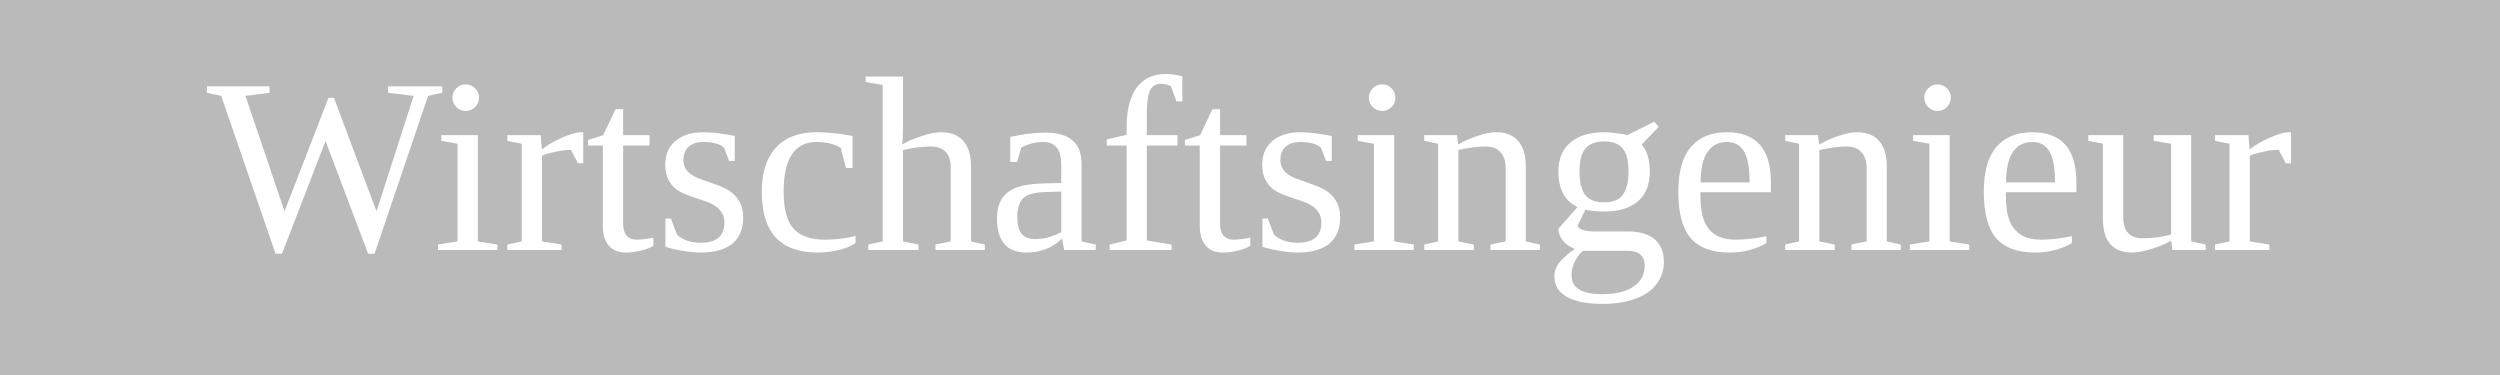
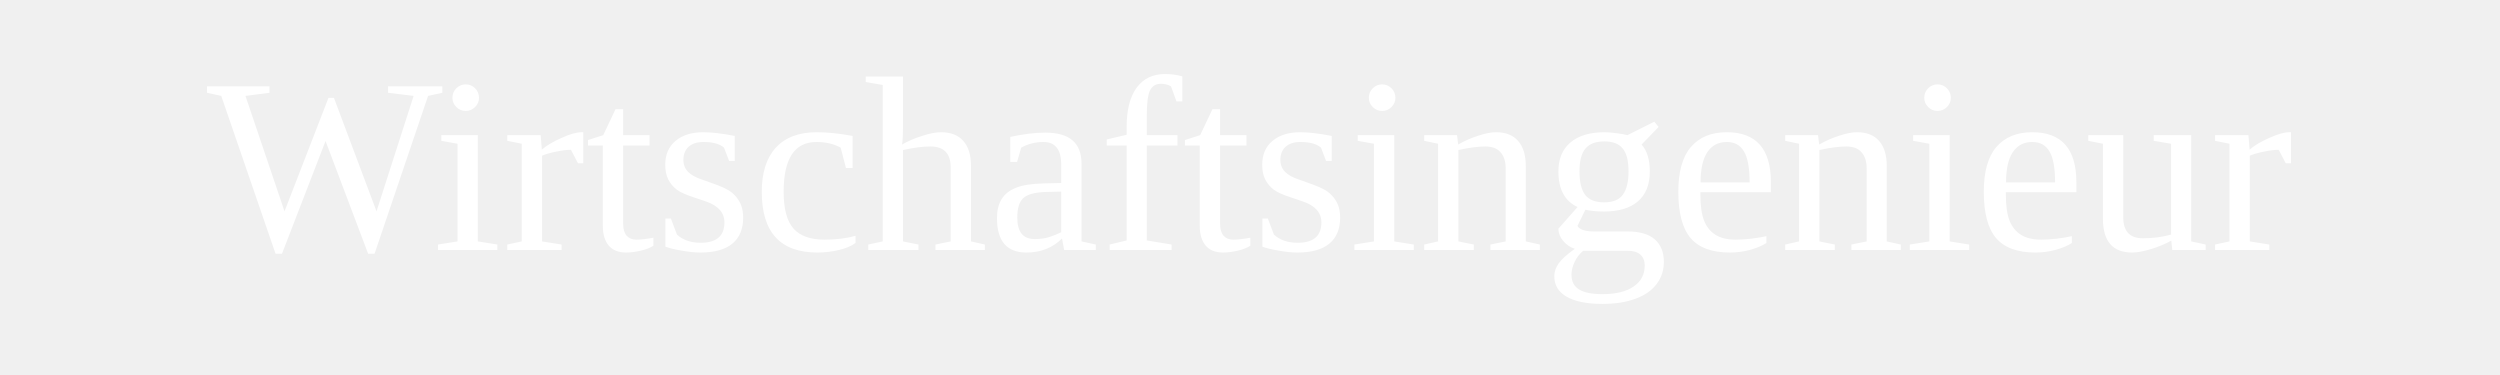
<svg xmlns="http://www.w3.org/2000/svg" height="30" width="200">
-   <polygon fill="rgba(180,180,180,0.9)" points="0,0 200,0 200,30 0,30" />
+   <polygon fill="transparent" points="0,0 200,0 200,30 0,30" />
  <text x="100" y="20" fill="white" style="text-anchor: middle" font-size="20px">Wirtschaftsingenieur</text>
</svg>
